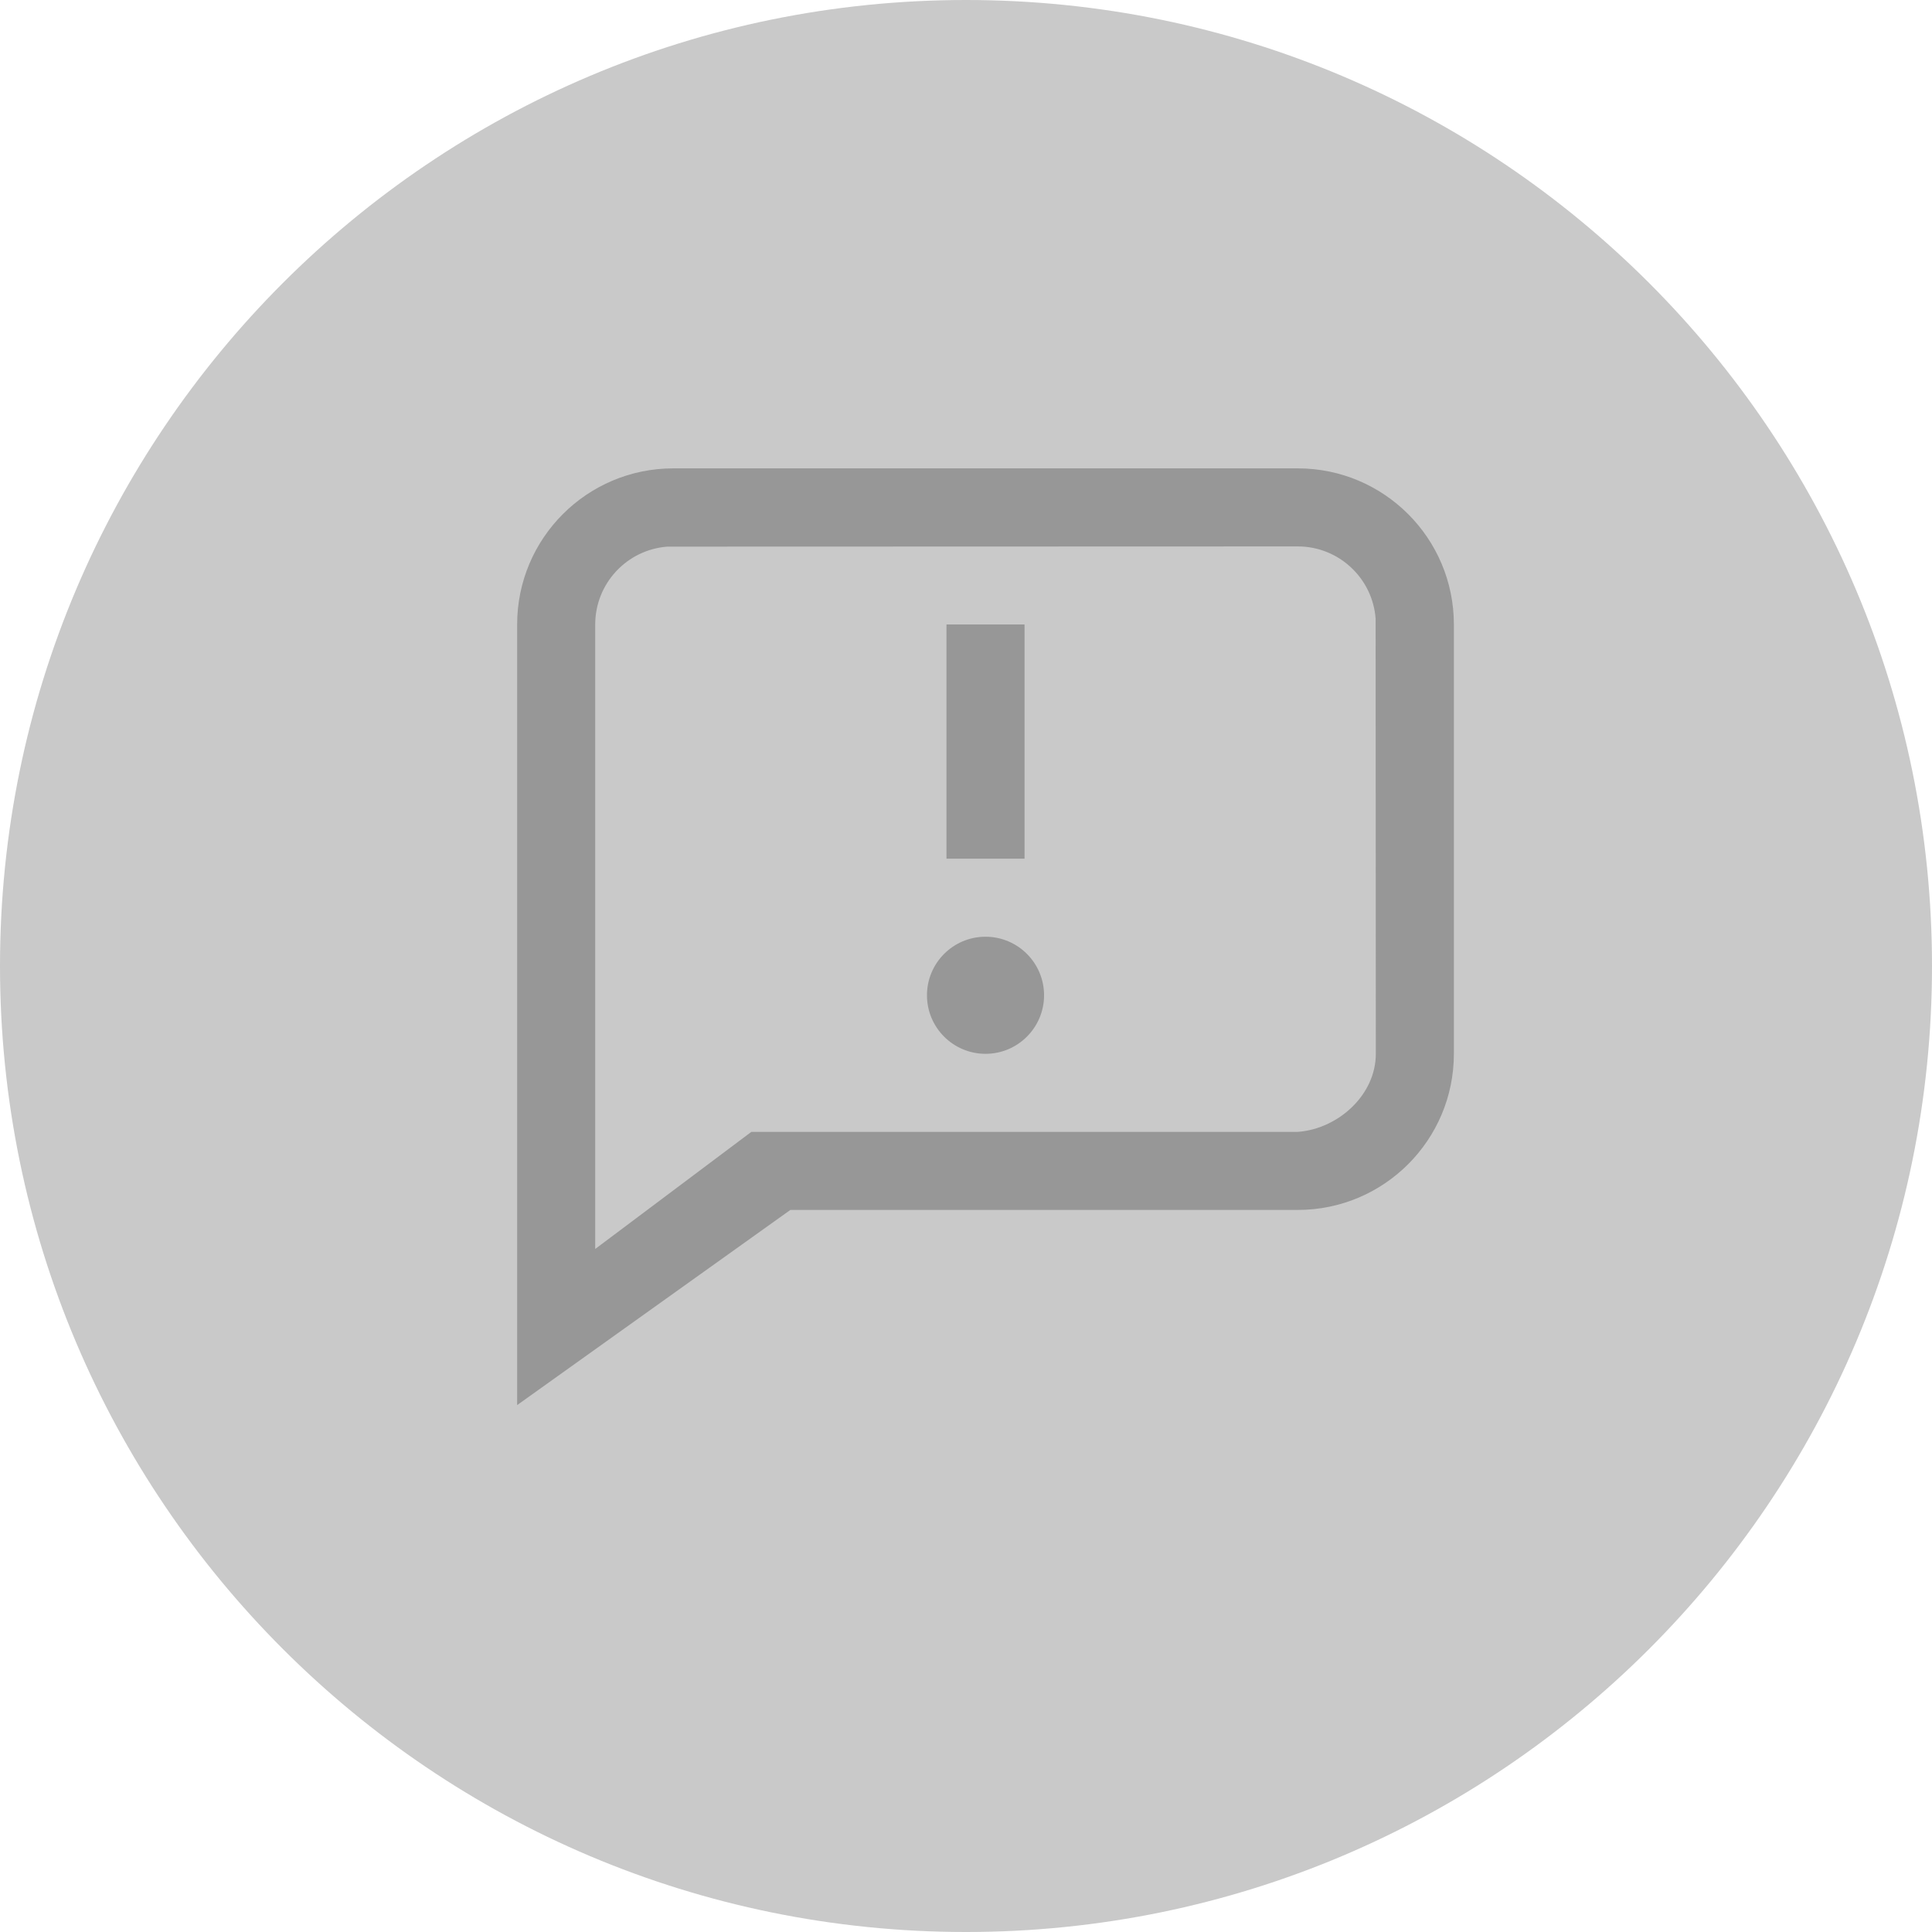
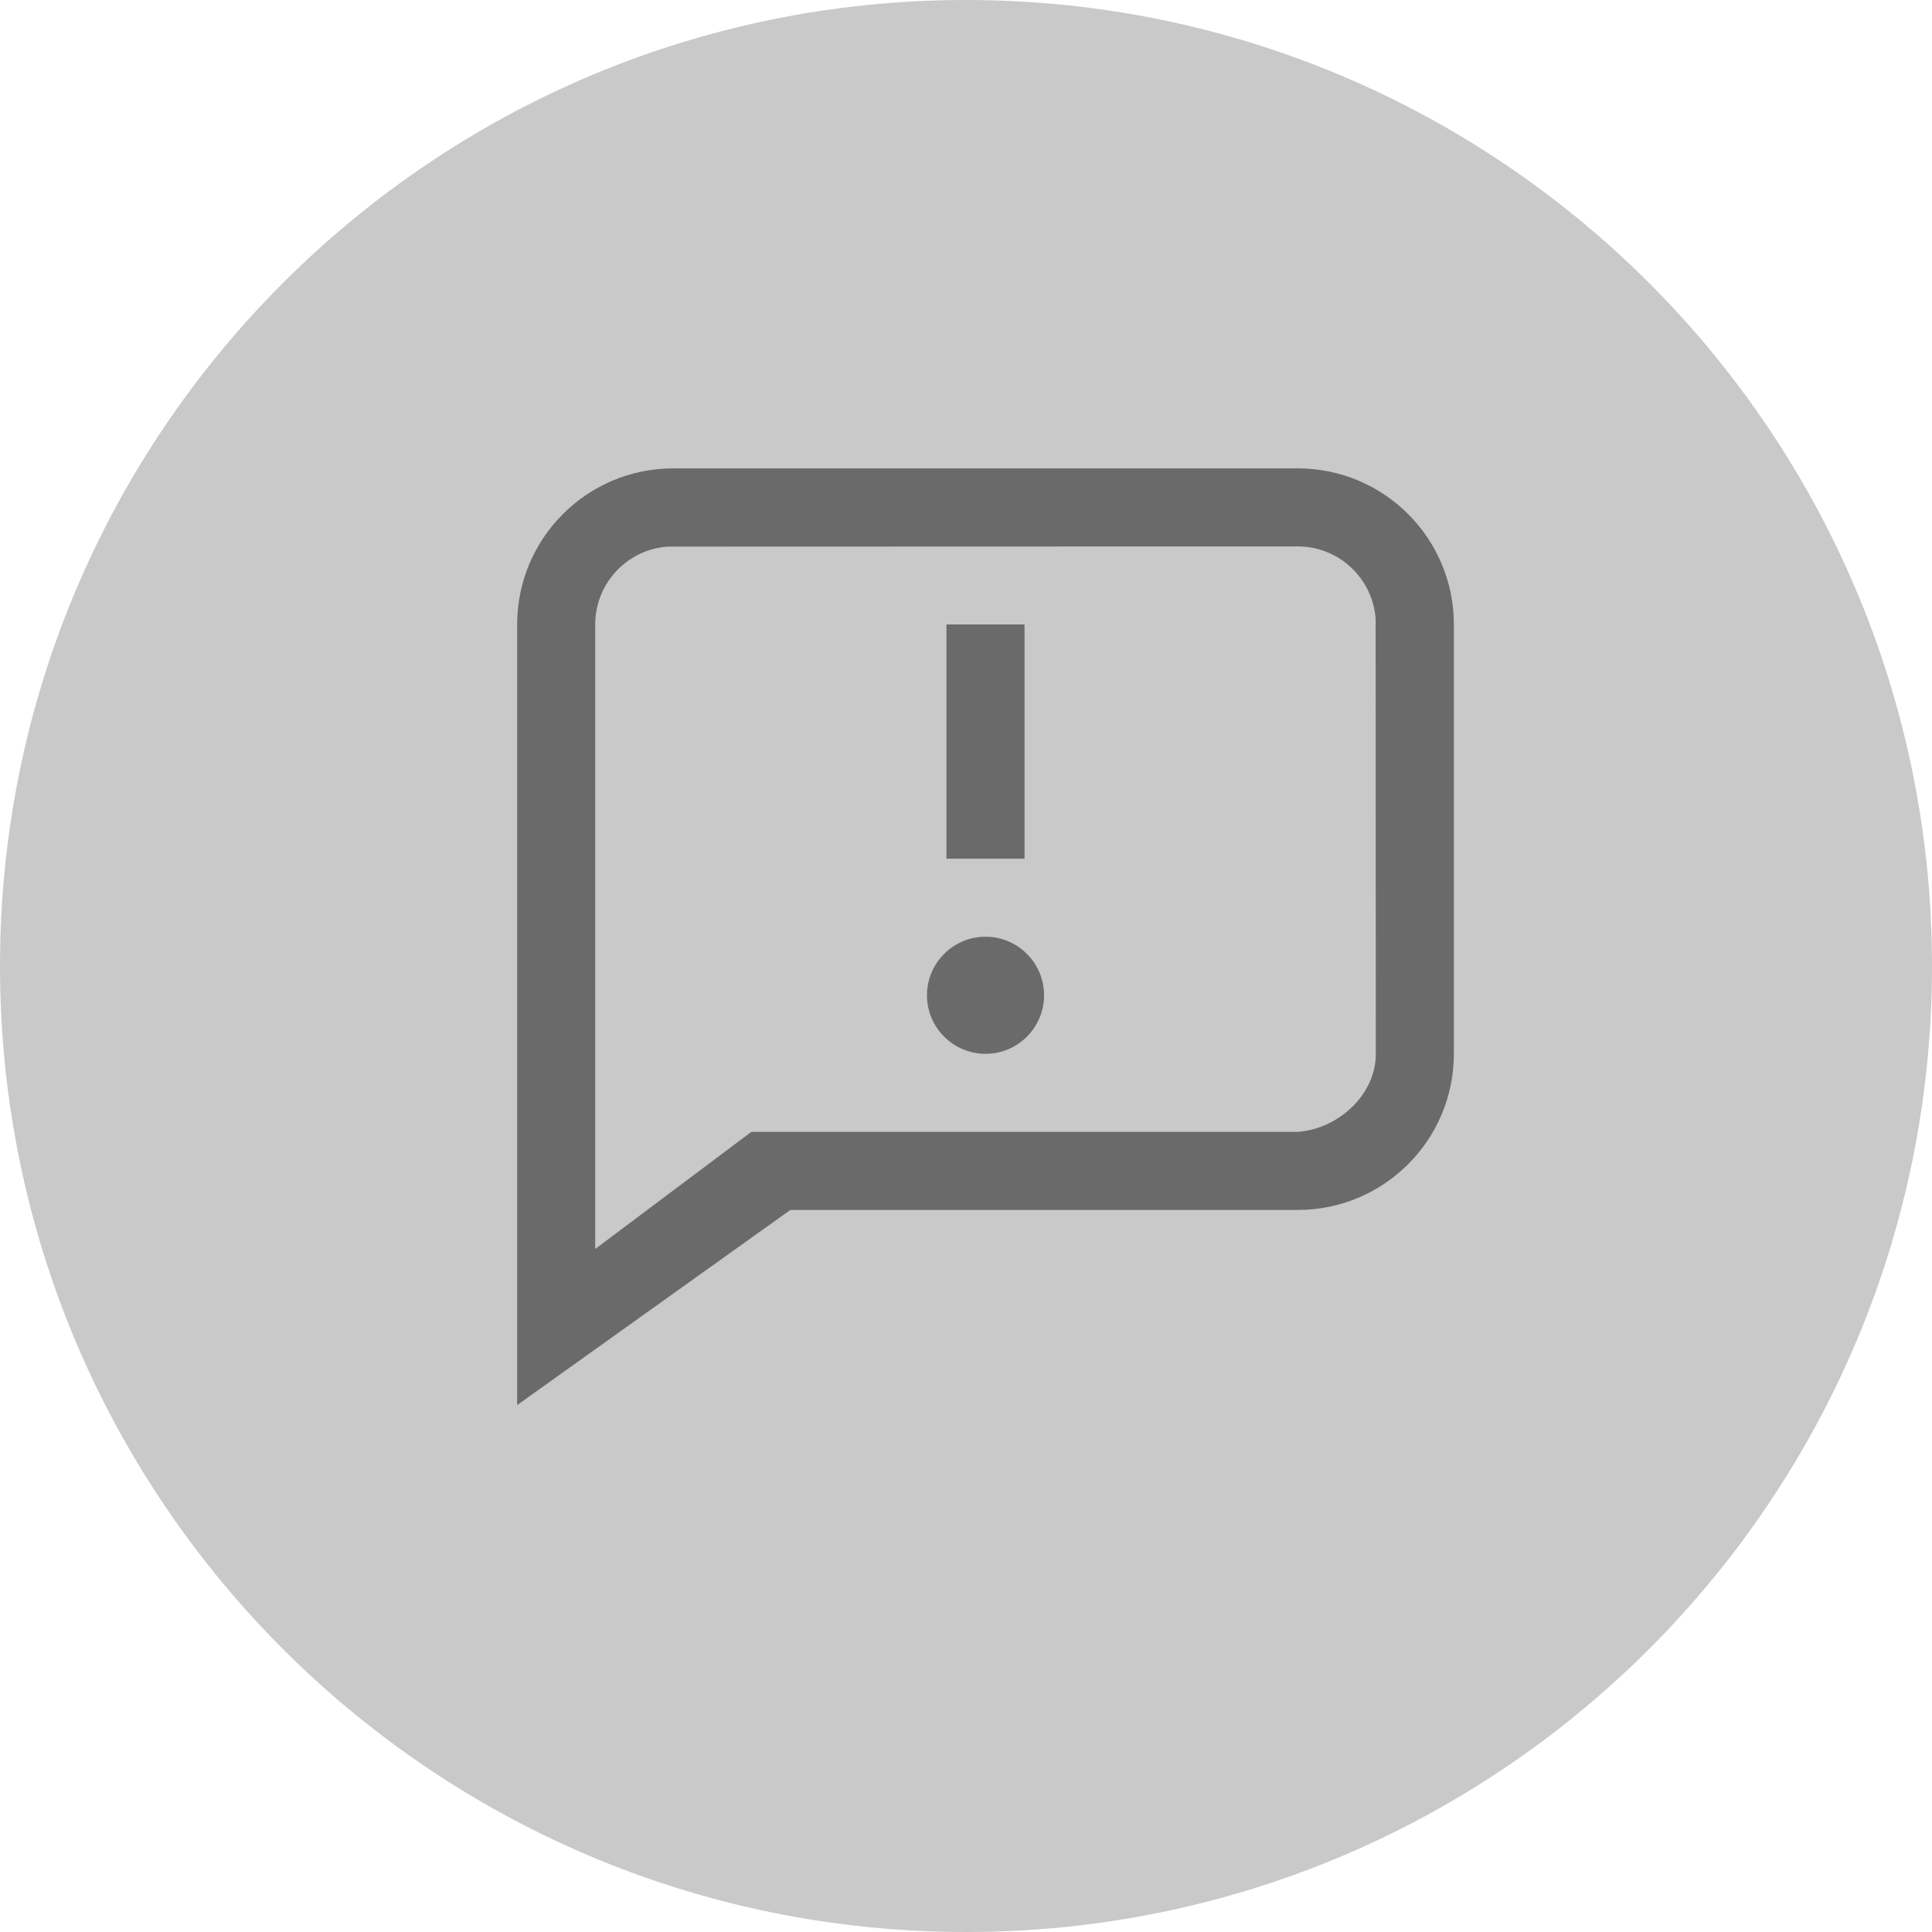
<svg xmlns="http://www.w3.org/2000/svg" width="100" height="100" viewBox="0 0 100 100" fill="none">
  <circle cx="50" cy="50" r="50" fill="#C9C9C9" />
  <svg width="100" height="200" viewBox="0 0 47 99" fill="none">
-     <path fill-rule="evenodd" clip-rule="evenodd" d="M12 16C12 13.791 13.791 12 16 12H32C34.209 12 36 13.791 36 16V27C36 29.209 34.209 31 32 31H19L12 36V16ZM33.995 15.851C33.918 14.816 33.054 14 32 14L15.851 14.005C14.816 14.082 14 14.946 14 16V32L18 29H32C33.035 28.924 34 28.054 34 27L33.995 15.851ZM22.5 25.5C22.5 24.672 23.172 24 24 24C24.828 24 25.5 24.672 25.5 25.5C25.5 26.328 24.828 27 24 27C23.172 27 22.5 26.328 22.5 25.5ZM23 16H25V22H23V16Z" fill="#979797" />
+     <path fill-rule="evenodd" clip-rule="evenodd" d="M12 16C12 13.791 13.791 12 16 12H32C34.209 12 36 13.791 36 16V27C36 29.209 34.209 31 32 31H19L12 36V16ZM33.995 15.851C33.918 14.816 33.054 14 32 14L15.851 14.005C14.816 14.082 14 14.946 14 16V32L18 29H32C33.035 28.924 34 28.054 34 27L33.995 15.851ZM22.5 25.5C22.5 24.672 23.172 24 24 24C24.828 24 25.5 24.672 25.5 25.5C25.5 26.328 24.828 27 24 27C23.172 27 22.5 26.328 22.5 25.5ZM23 16H25V22H23V16Z" fill="#6A6A6A" />
  </svg>
</svg>
